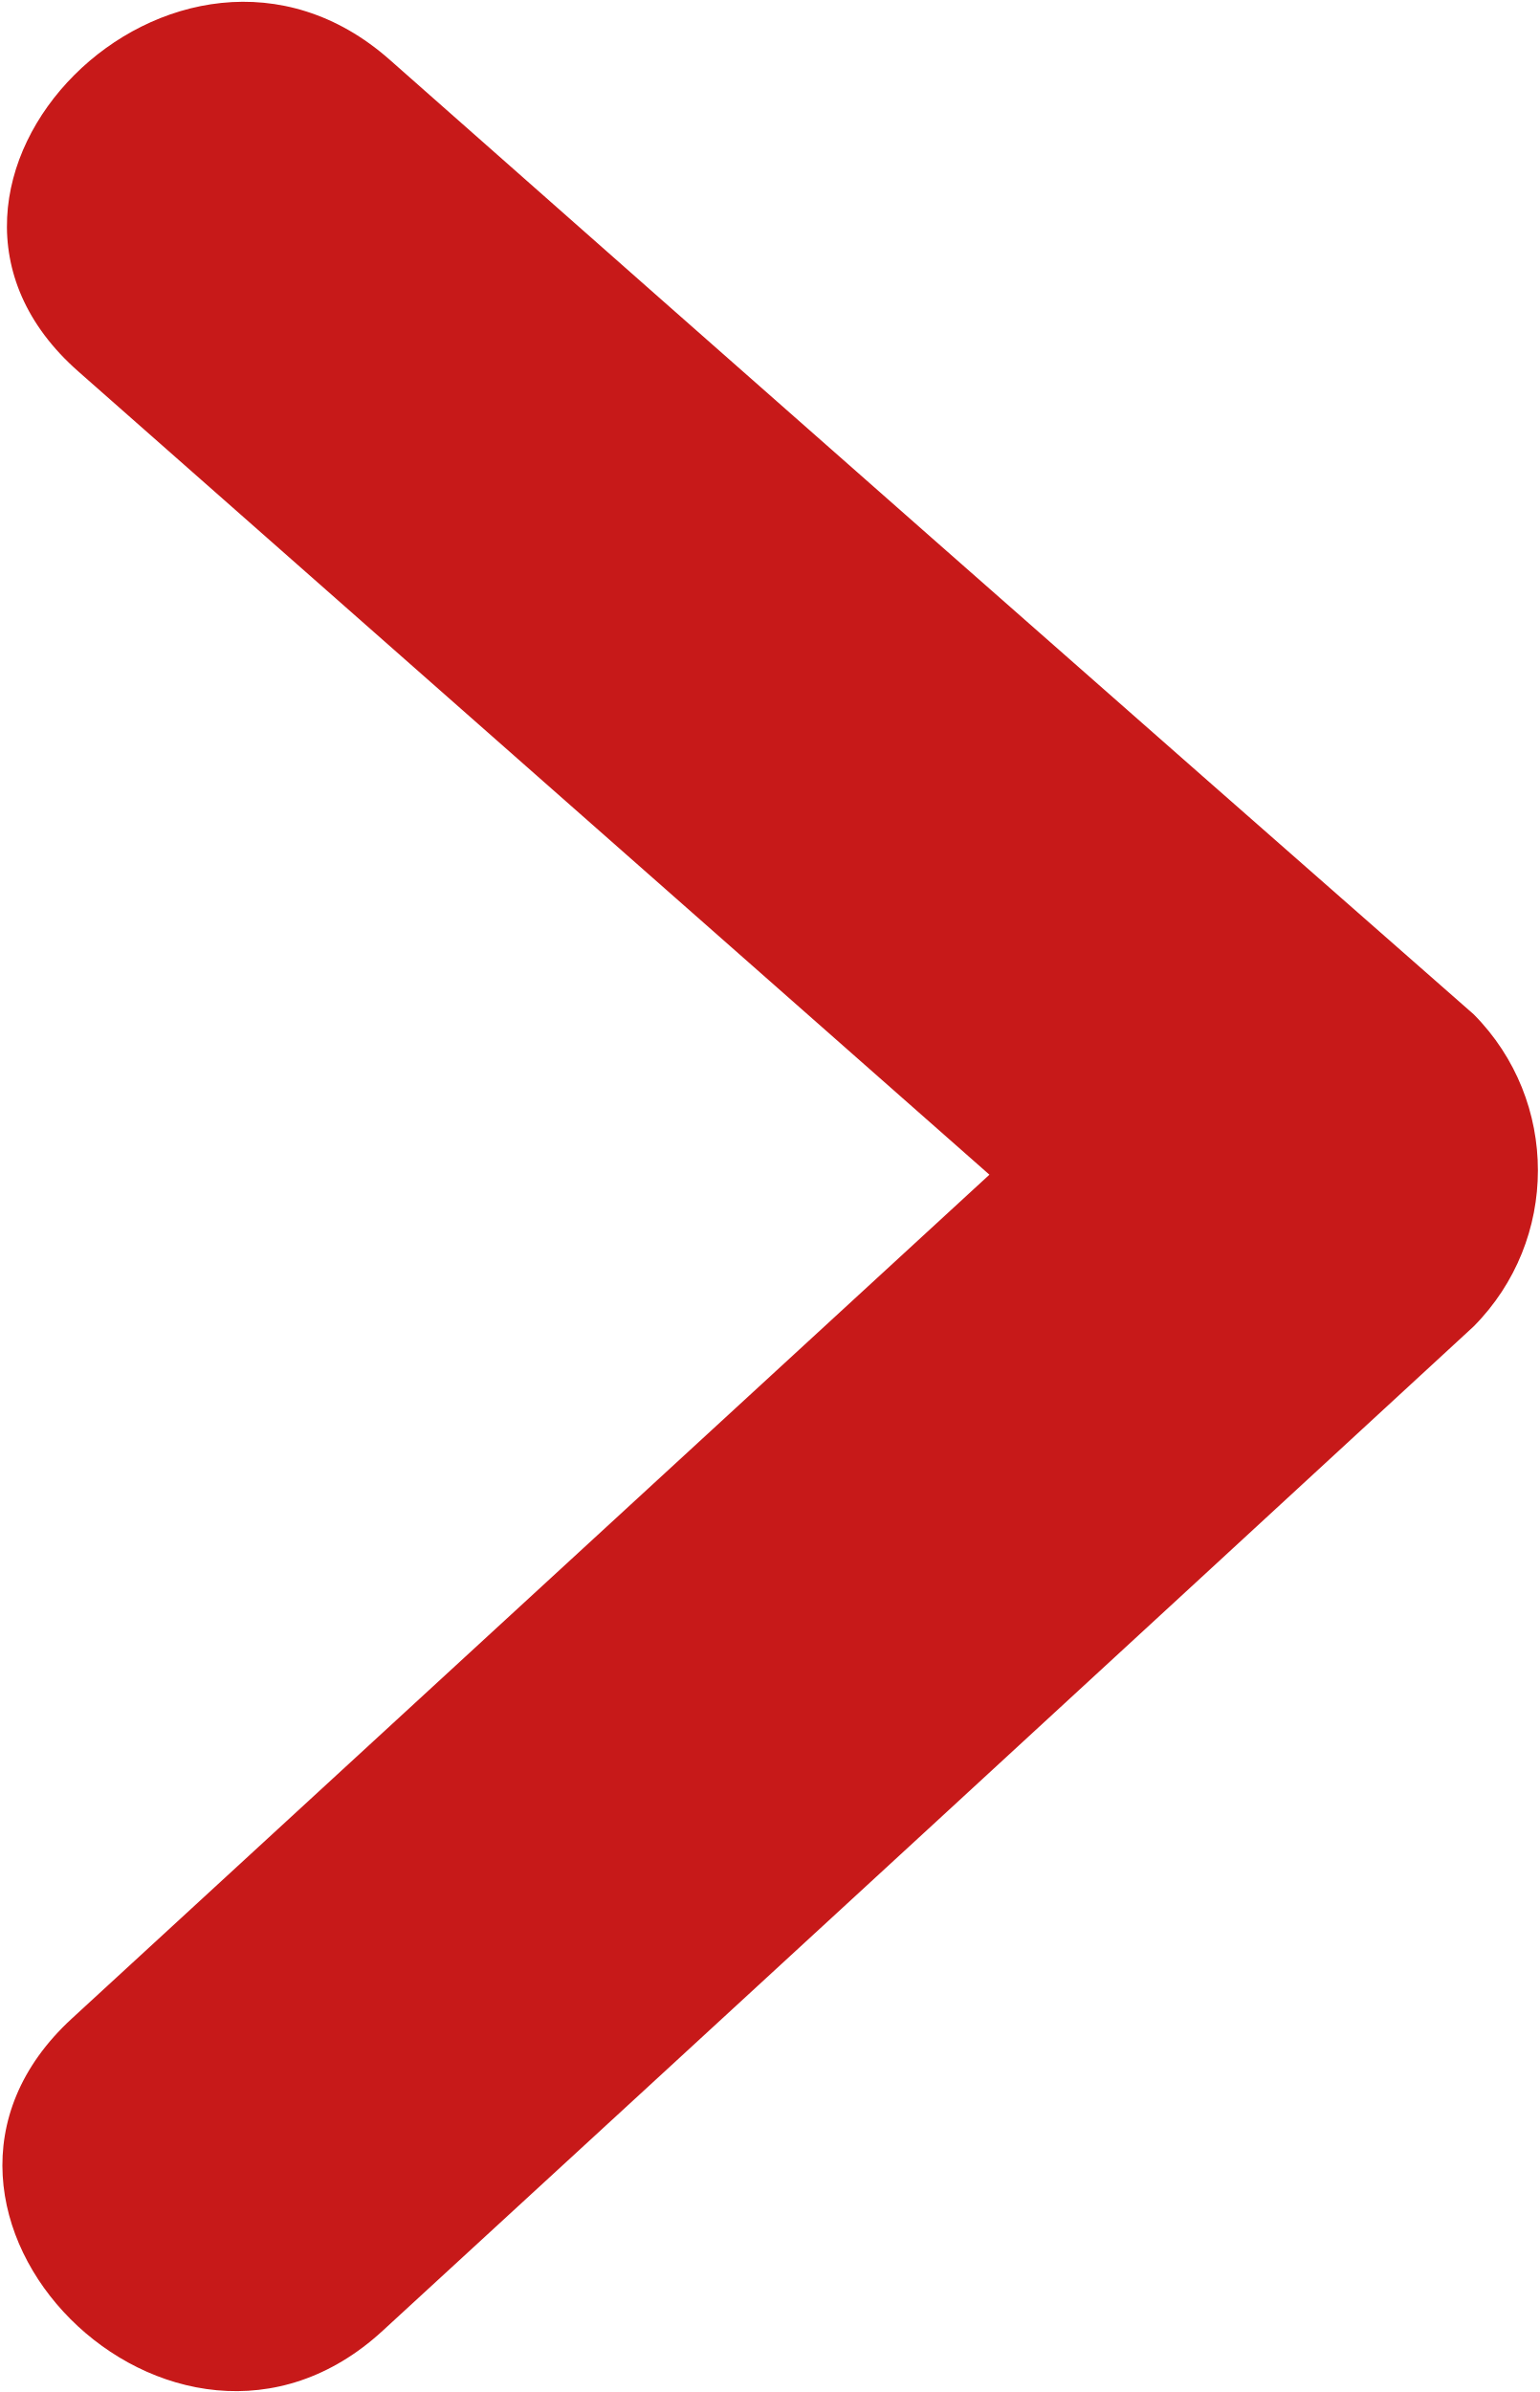
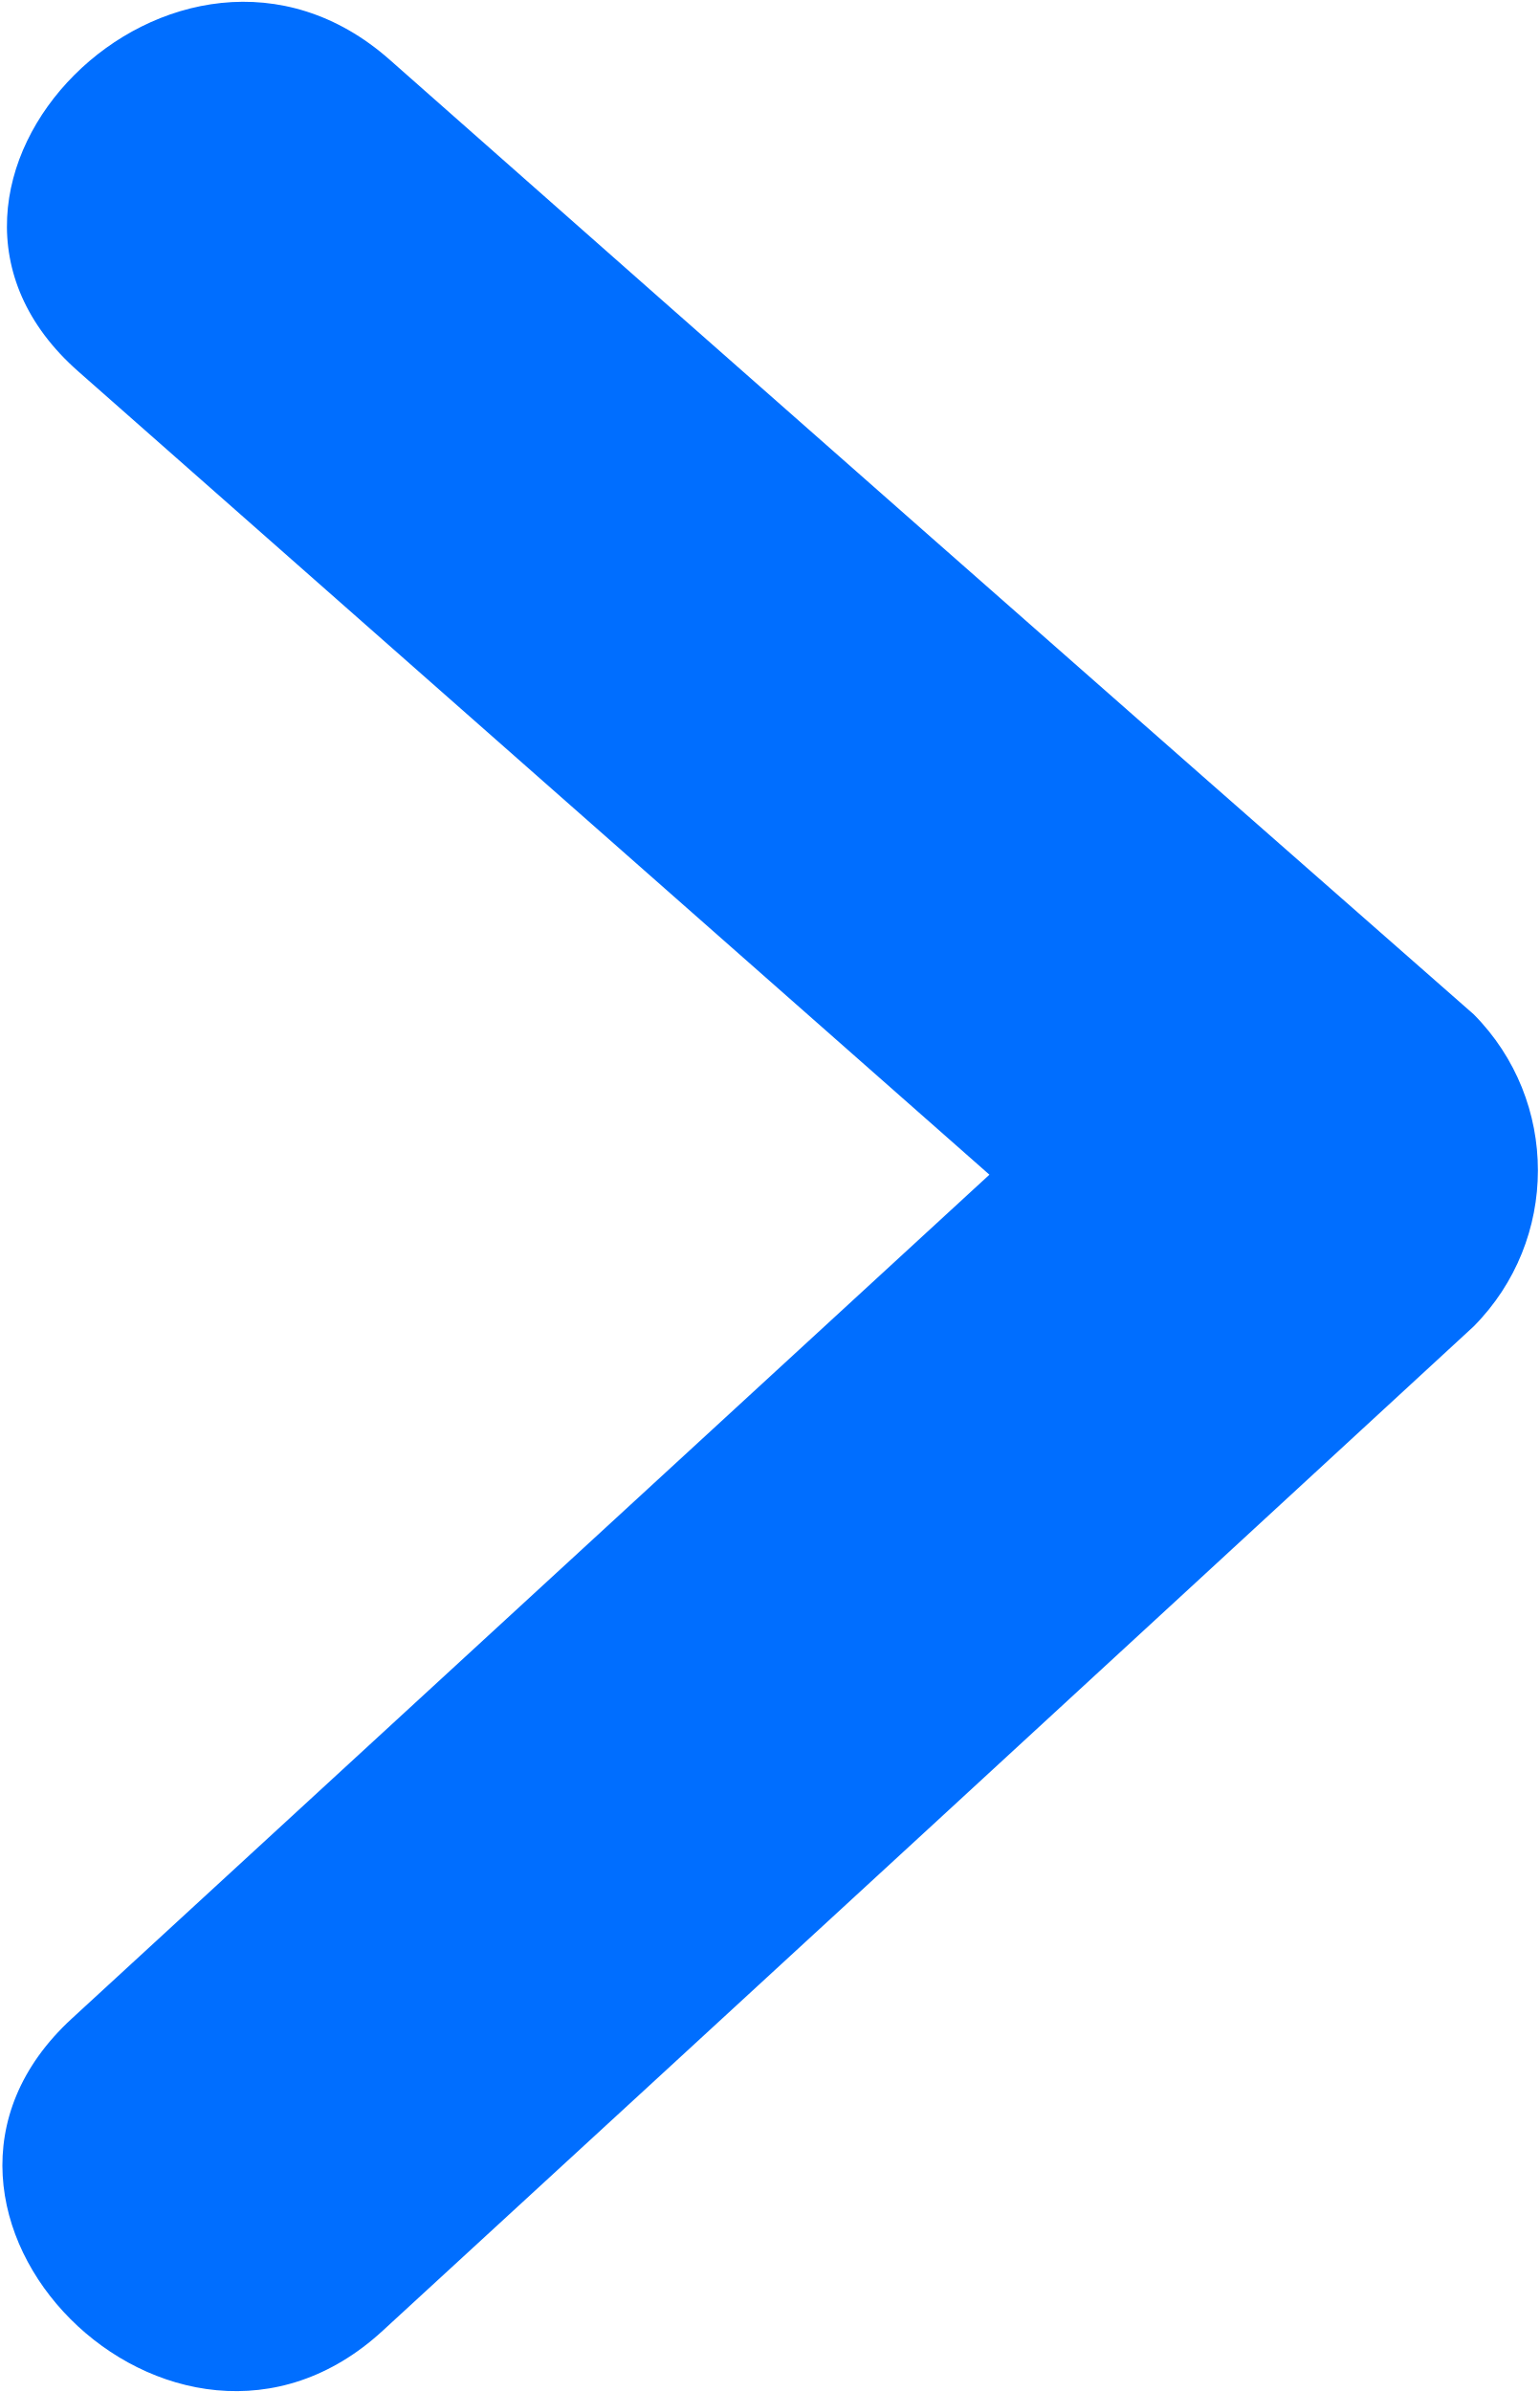
<svg xmlns="http://www.w3.org/2000/svg" width="9.031" height="14.03" viewBox="0 0 9.031 14.03">
  <defs>
    <style>
      .cls-1 {
-         fill: #c71919;
+         fill: #006eff;
        fill-rule: evenodd;
      }
    </style>
  </defs>
  <path class="cls-1" d="M176.616,2332.92q-3.18-2.79-6.361-5.6c-1.246-1.1-3.079.73-1.825,1.83l5.344,4.71-5.384,4.95c-1.228,1.13.6,2.96,1.825,1.83q3.2-2.94,6.4-5.89A1.3,1.3,0,0,0,176.616,2332.92Z" transform="translate(-167.969 -2326.97)" />
</svg>
